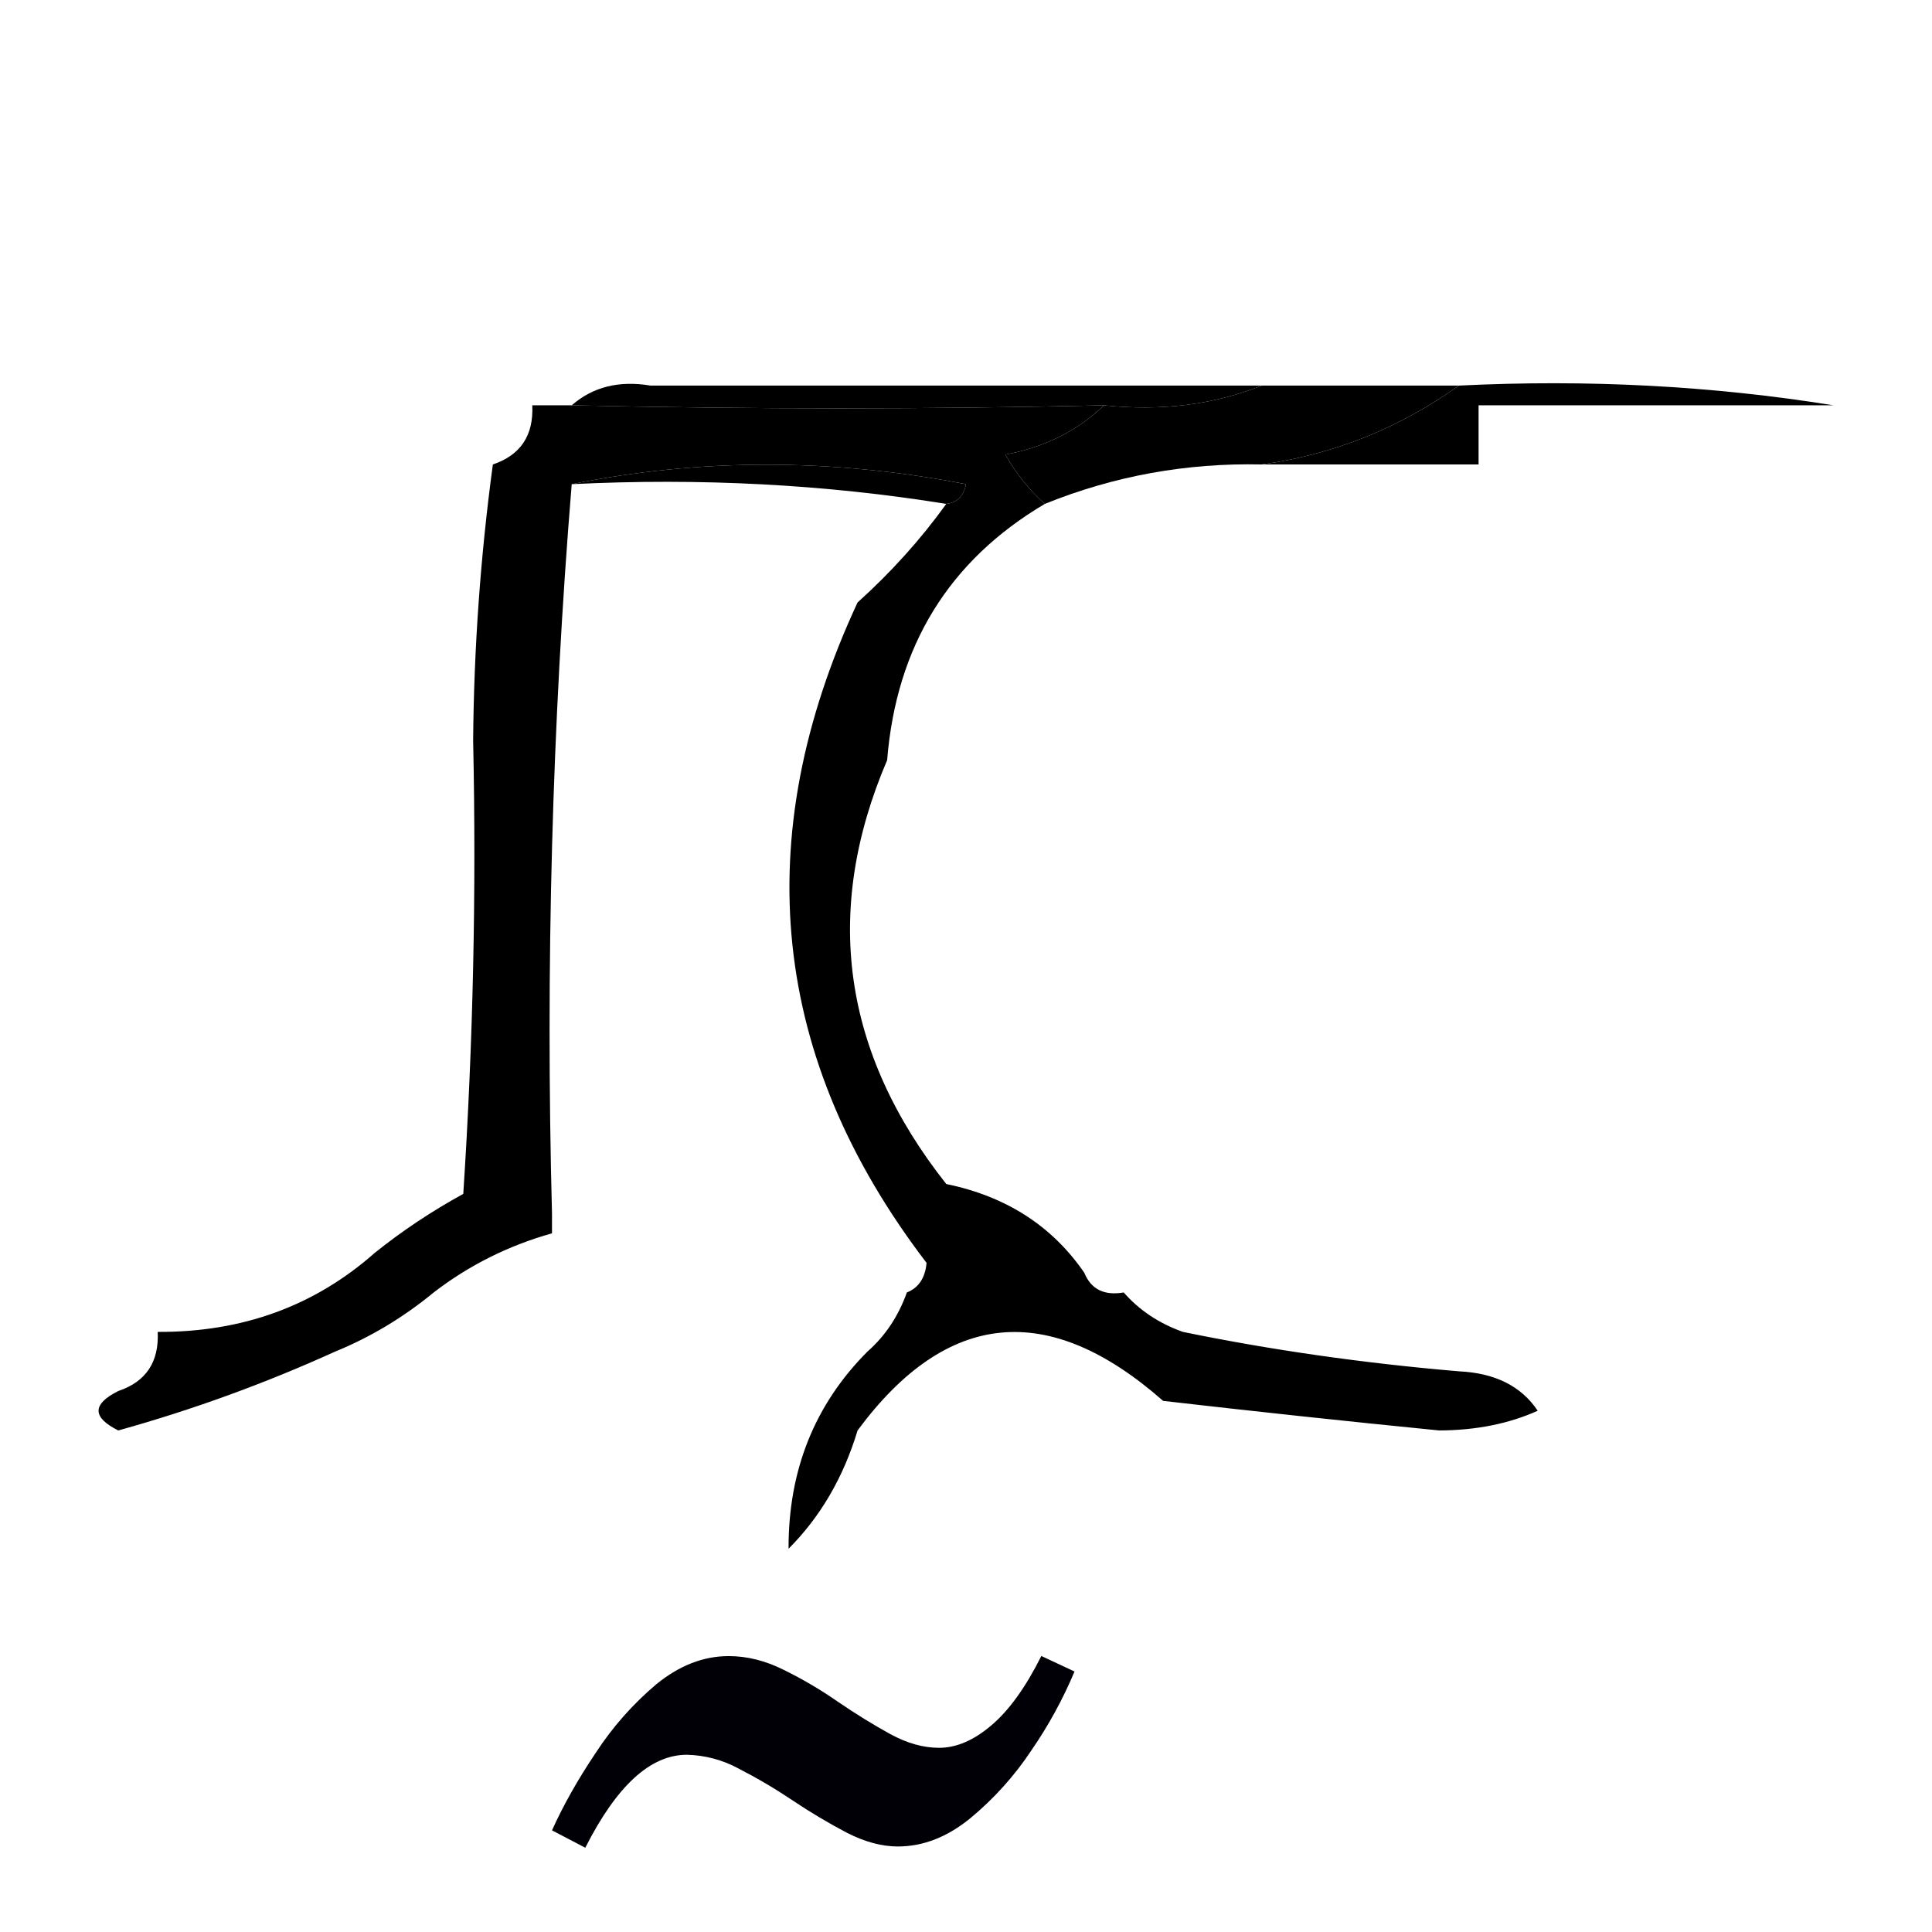
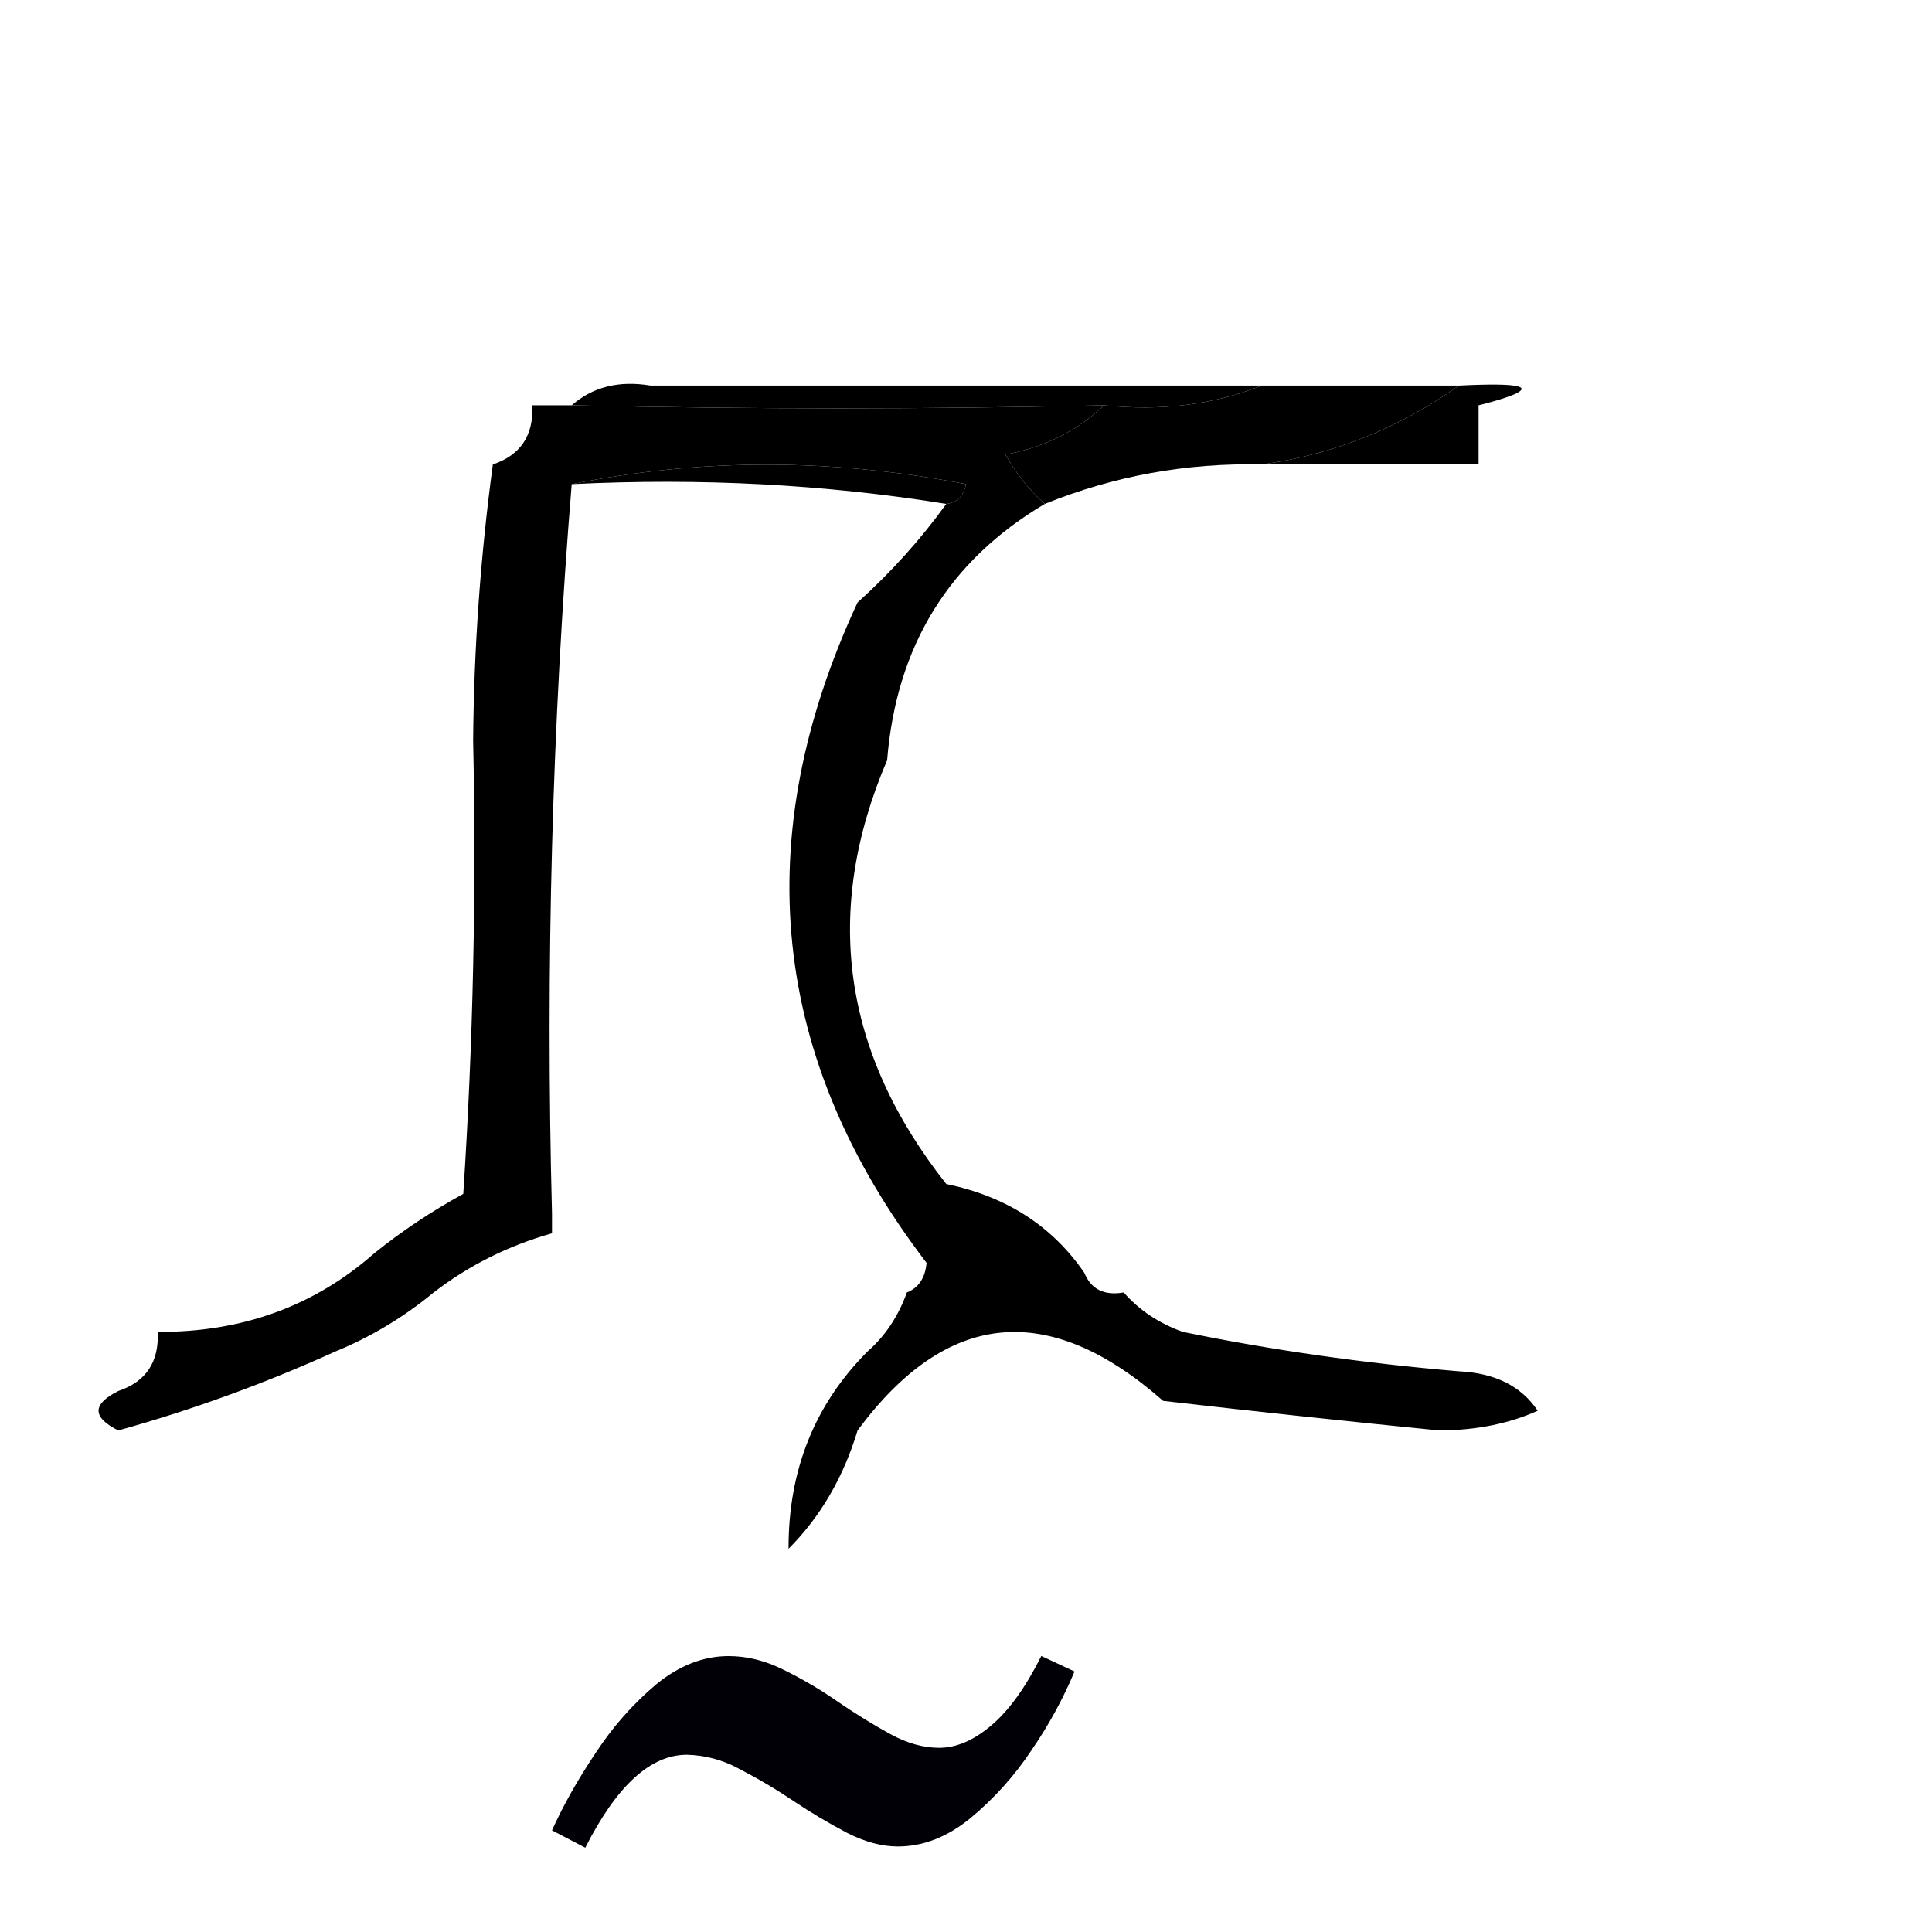
<svg xmlns="http://www.w3.org/2000/svg" version="1.1" width="98.0" height="98.0" viewBox="-38.5 9.56 98.0 98.0" id="svg1">
  <defs id="defs1" />
  <g id="ka" transform="translate(-218.0002,-599.3807)">
    <g id="g851" style="fill:#000000">
      <path style="opacity:1;fill:#000000" fill="#53545a" d="m 208.5,629.5 c 1.068,-0.934 2.401,-1.268 4,-1 10.333,0 20.667,0 31,0 -2.448,0.973 -5.115,1.306 -8,1 -8.844,0.205 -17.844,0.205 -27,0 z" id="path851" />
    </g>
    <g id="g852" style="fill:#000000">
-       <path style="opacity:1;fill:#000000" fill="#353137" d="m 253.5,628.5 c 6.522,-0.323 12.855,0.01 19,1 -6,0 -12,0 -18,0 0,1 0,2 0,3 -3.667,0 -7.333,0 -11,0 3.634,-0.501 6.968,-1.834 10,-4 z" id="path852" />
+       <path style="opacity:1;fill:#000000" fill="#353137" d="m 253.5,628.5 c 6.522,-0.323 1,1 1,1 v 3 h -11 c 3.634,-0.501 6.968,-1.834 10,-4 z" id="path852" />
    </g>
    <g id="g861" style="fill:#000000">
      <path style="opacity:1;fill:#000000" fill="#0e0f1d" d="m 243.5,628.5 c 0.333,0 0.667,0 1,0 3,0 6,0 9,0 -3.032,2.166 -6.366,3.499 -10,4 -3.831,-0.084 -7.498,0.583 -11,2 -0.767,-0.672 -1.434,-1.505 -2,-2.5 1.991,-0.374 3.658,-1.207 5,-2.5 2.885,0.306 5.552,-0.027 8,-1 z" id="path861" />
    </g>
    <g id="g885" style="fill:#000000">
      <path style="opacity:1;fill:#000000" fill="#201c30" d="m 206.5,629.5 c 0.667,0 1.333,0 2,0 9.156,0.205 18.156,0.205 27,0 -1.342,1.293 -3.009,2.126 -5,2.5 0.566,0.995 1.233,1.828 2,2.5 -4.867,2.877 -7.533,7.211 -8,13 -3.277,7.657 -2.277,14.823 3,21.5 3.032,0.623 5.365,2.123 7,4.5 0.342,0.838 1.008,1.172 2,1 0.79,0.901 1.79,1.568 3,2 4.485,0.921 9.151,1.588 14,2 1.833,0.085 3.166,0.752 4,2 -1.464,0.66 -3.131,0.993 -5,1 -4.671,-0.463 -9.337,-0.963 -14,-1.5 -5.811,-5.114 -10.977,-4.614 -15.5,1.5 -0.716,2.379 -1.883,4.379 -3.5,6 -0.014,-3.975 1.319,-7.308 4,-10 0.901,-0.79 1.568,-1.79 2,-3 0.597,-0.235 0.93,-0.735 1,-1.5 -7.906,-10.345 -9.073,-21.511 -3.5,-33.5 1.707,-1.537 3.207,-3.204 4.5,-5 0.543,-0.06 0.876,-0.393 1,-1 -6.822,-1.318 -13.489,-1.318 -20,0 -0.995,12.155 -1.329,24.489 -1,37 0,0.333 0,0.667 0,1 -2.211,0.623 -4.211,1.623 -6,3 -1.539,1.267 -3.206,2.267 -5,3 -3.573,1.621 -7.239,2.954 -11,4 -1.333,-0.667 -1.333,-1.333 0,-2 1.406,-0.473 2.073,-1.473 2,-3 4.287,0.024 7.953,-1.31 11,-4 1.385,-1.114 2.885,-2.114 4.5,-3 0.5,-7.659 0.666,-15.326 0.5,-23 0.04,-4.693 0.373,-9.359 1,-14 1.406,-0.473 2.073,-1.473 2,-3 z" id="path885" />
    </g>
    <g id="g888" style="fill:#000000">
      <path style="opacity:1;fill:#000000" fill="#504d5d" d="m 208.5,633.5 c 6.511,-1.318 13.178,-1.318 20,0 -0.124,0.607 -0.457,0.94 -1,1 -6.145,-0.99 -12.478,-1.323 -19,-1 z" id="path888" />
    </g>
  </g>
  <path d="m 21.397,426.996 a 22.164,22.164 0 0 1 -2.181,3.989 15.791,15.791 0 0 1 -3.114,3.461 c -1.166,0.948 -2.383,1.425 -3.668,1.425 -0.813,0 -1.679,-0.233 -2.59,-0.699 a 29.775,29.775 0 0 1 -2.73,-1.627 27.718,27.718 0 0 0 -2.767,-1.632 5.761,5.761 0 0 0 -2.616,-0.694 c -1.844,0 -3.559,1.57 -5.15,4.715 l -1.689,-0.881 c 0.565,-1.254 1.3,-2.565 2.212,-3.922 a 15.905,15.905 0 0 1 3.083,-3.492 c 1.166,-0.948 2.383,-1.425 3.668,-1.425 0.933,0 1.865,0.233 2.793,0.699 0.948,0.466 1.87,1.005 2.761,1.627 0.912,0.622 1.798,1.166 2.647,1.632 0.855,0.466 1.679,0.694 2.476,0.694 0.87,0 1.751,-0.378 2.642,-1.135 0.896,-0.756 1.741,-1.927 2.539,-3.523 z" style="font-style:normal;font-variant:normal;font-weight:400;font-stretch:normal;font-size:11.5px;line-height:0;font-family:'Gentium Book Plus';-inkscape-font-specification:'Gentium Book Plus';font-variant-ligatures:normal;font-variant-caps:normal;font-variant-numeric:normal;font-feature-settings:normal;text-align:start;writing-mode:lr-tb;text-anchor:start;fill:#000006;fill-opacity:1;stroke:none;stroke-width:0.777;stroke-linecap:square;stroke-linejoin:bevel;stroke-miterlimit:4;stroke-dasharray:none;stroke-dashoffset:0;stroke-opacity:1;paint-order:markers stroke fill" id="path1" />
  <path d="m 16.005,94.347 a 22.164,22.164 0 0 1 -2.181,3.989 15.791,15.791 0 0 1 -3.114,3.461 c -1.166,0.948 -2.383,1.425 -3.668,1.425 -0.813,0 -1.679,-0.233 -2.59,-0.699 A 29.775,29.775 0 0 1 1.722,100.896 27.718,27.718 0 0 0 -1.045,99.264 5.761,5.761 0 0 0 -3.661,98.57 c -1.844,0 -3.559,1.57 -5.15,4.715 l -1.689,-0.881 c 0.565,-1.254 1.3,-2.565 2.212,-3.922 a 15.905,15.905 0 0 1 3.083,-3.492 c 1.166,-0.948 2.383,-1.425 3.668,-1.425 0.933,0 1.865,0.233 2.793,0.699 0.948,0.466 1.87,1.005 2.761,1.627 0.912,0.622 1.798,1.166 2.647,1.632 0.855,0.466 1.679,0.694 2.476,0.694 0.87,0 1.751,-0.378 2.642,-1.135 0.896,-0.756 1.741,-1.927 2.539,-3.523 z" style="font-style:normal;font-variant:normal;font-weight:400;font-stretch:normal;font-size:11.5px;line-height:0;font-family:'Gentium Book Plus';-inkscape-font-specification:'Gentium Book Plus';font-variant-ligatures:normal;font-variant-caps:normal;font-variant-numeric:normal;font-feature-settings:normal;text-align:start;writing-mode:lr-tb;text-anchor:start;fill:#000006;fill-opacity:1;stroke:none;stroke-width:0.777;stroke-linecap:square;stroke-linejoin:bevel;stroke-miterlimit:4;stroke-dasharray:none;stroke-dashoffset:0;stroke-opacity:1;paint-order:markers stroke fill" id="path1-7" />
</svg>
